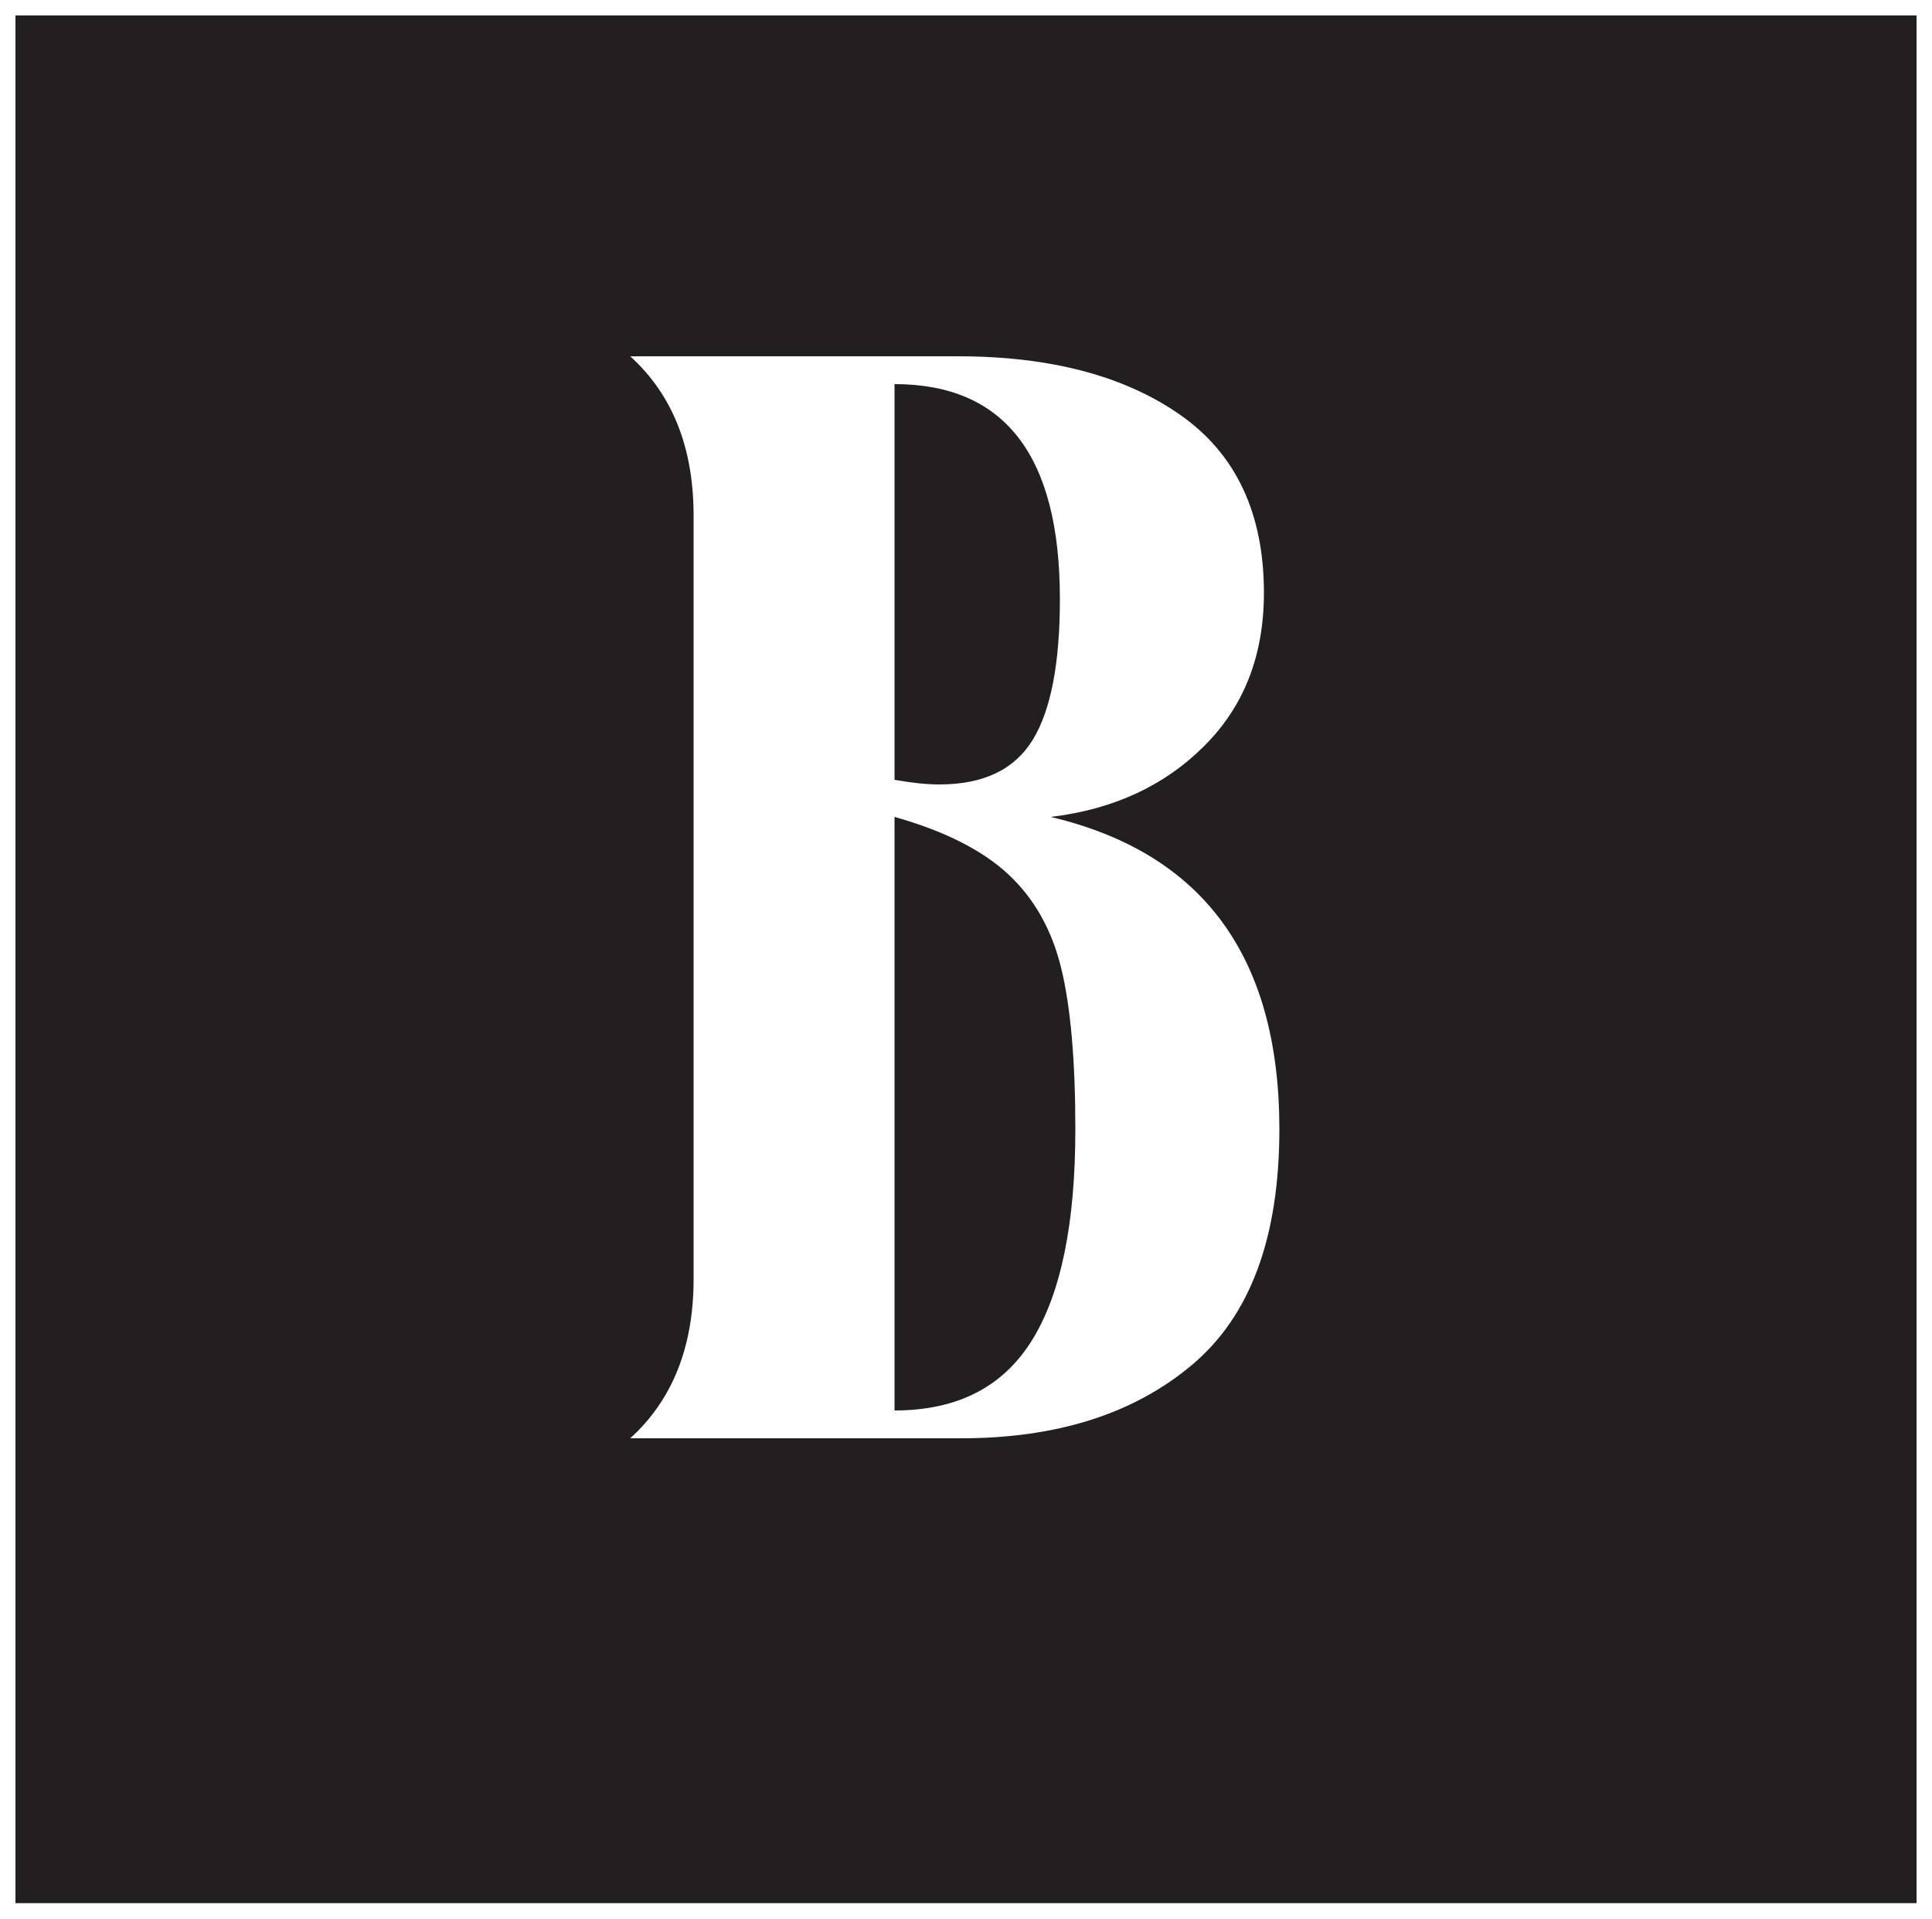
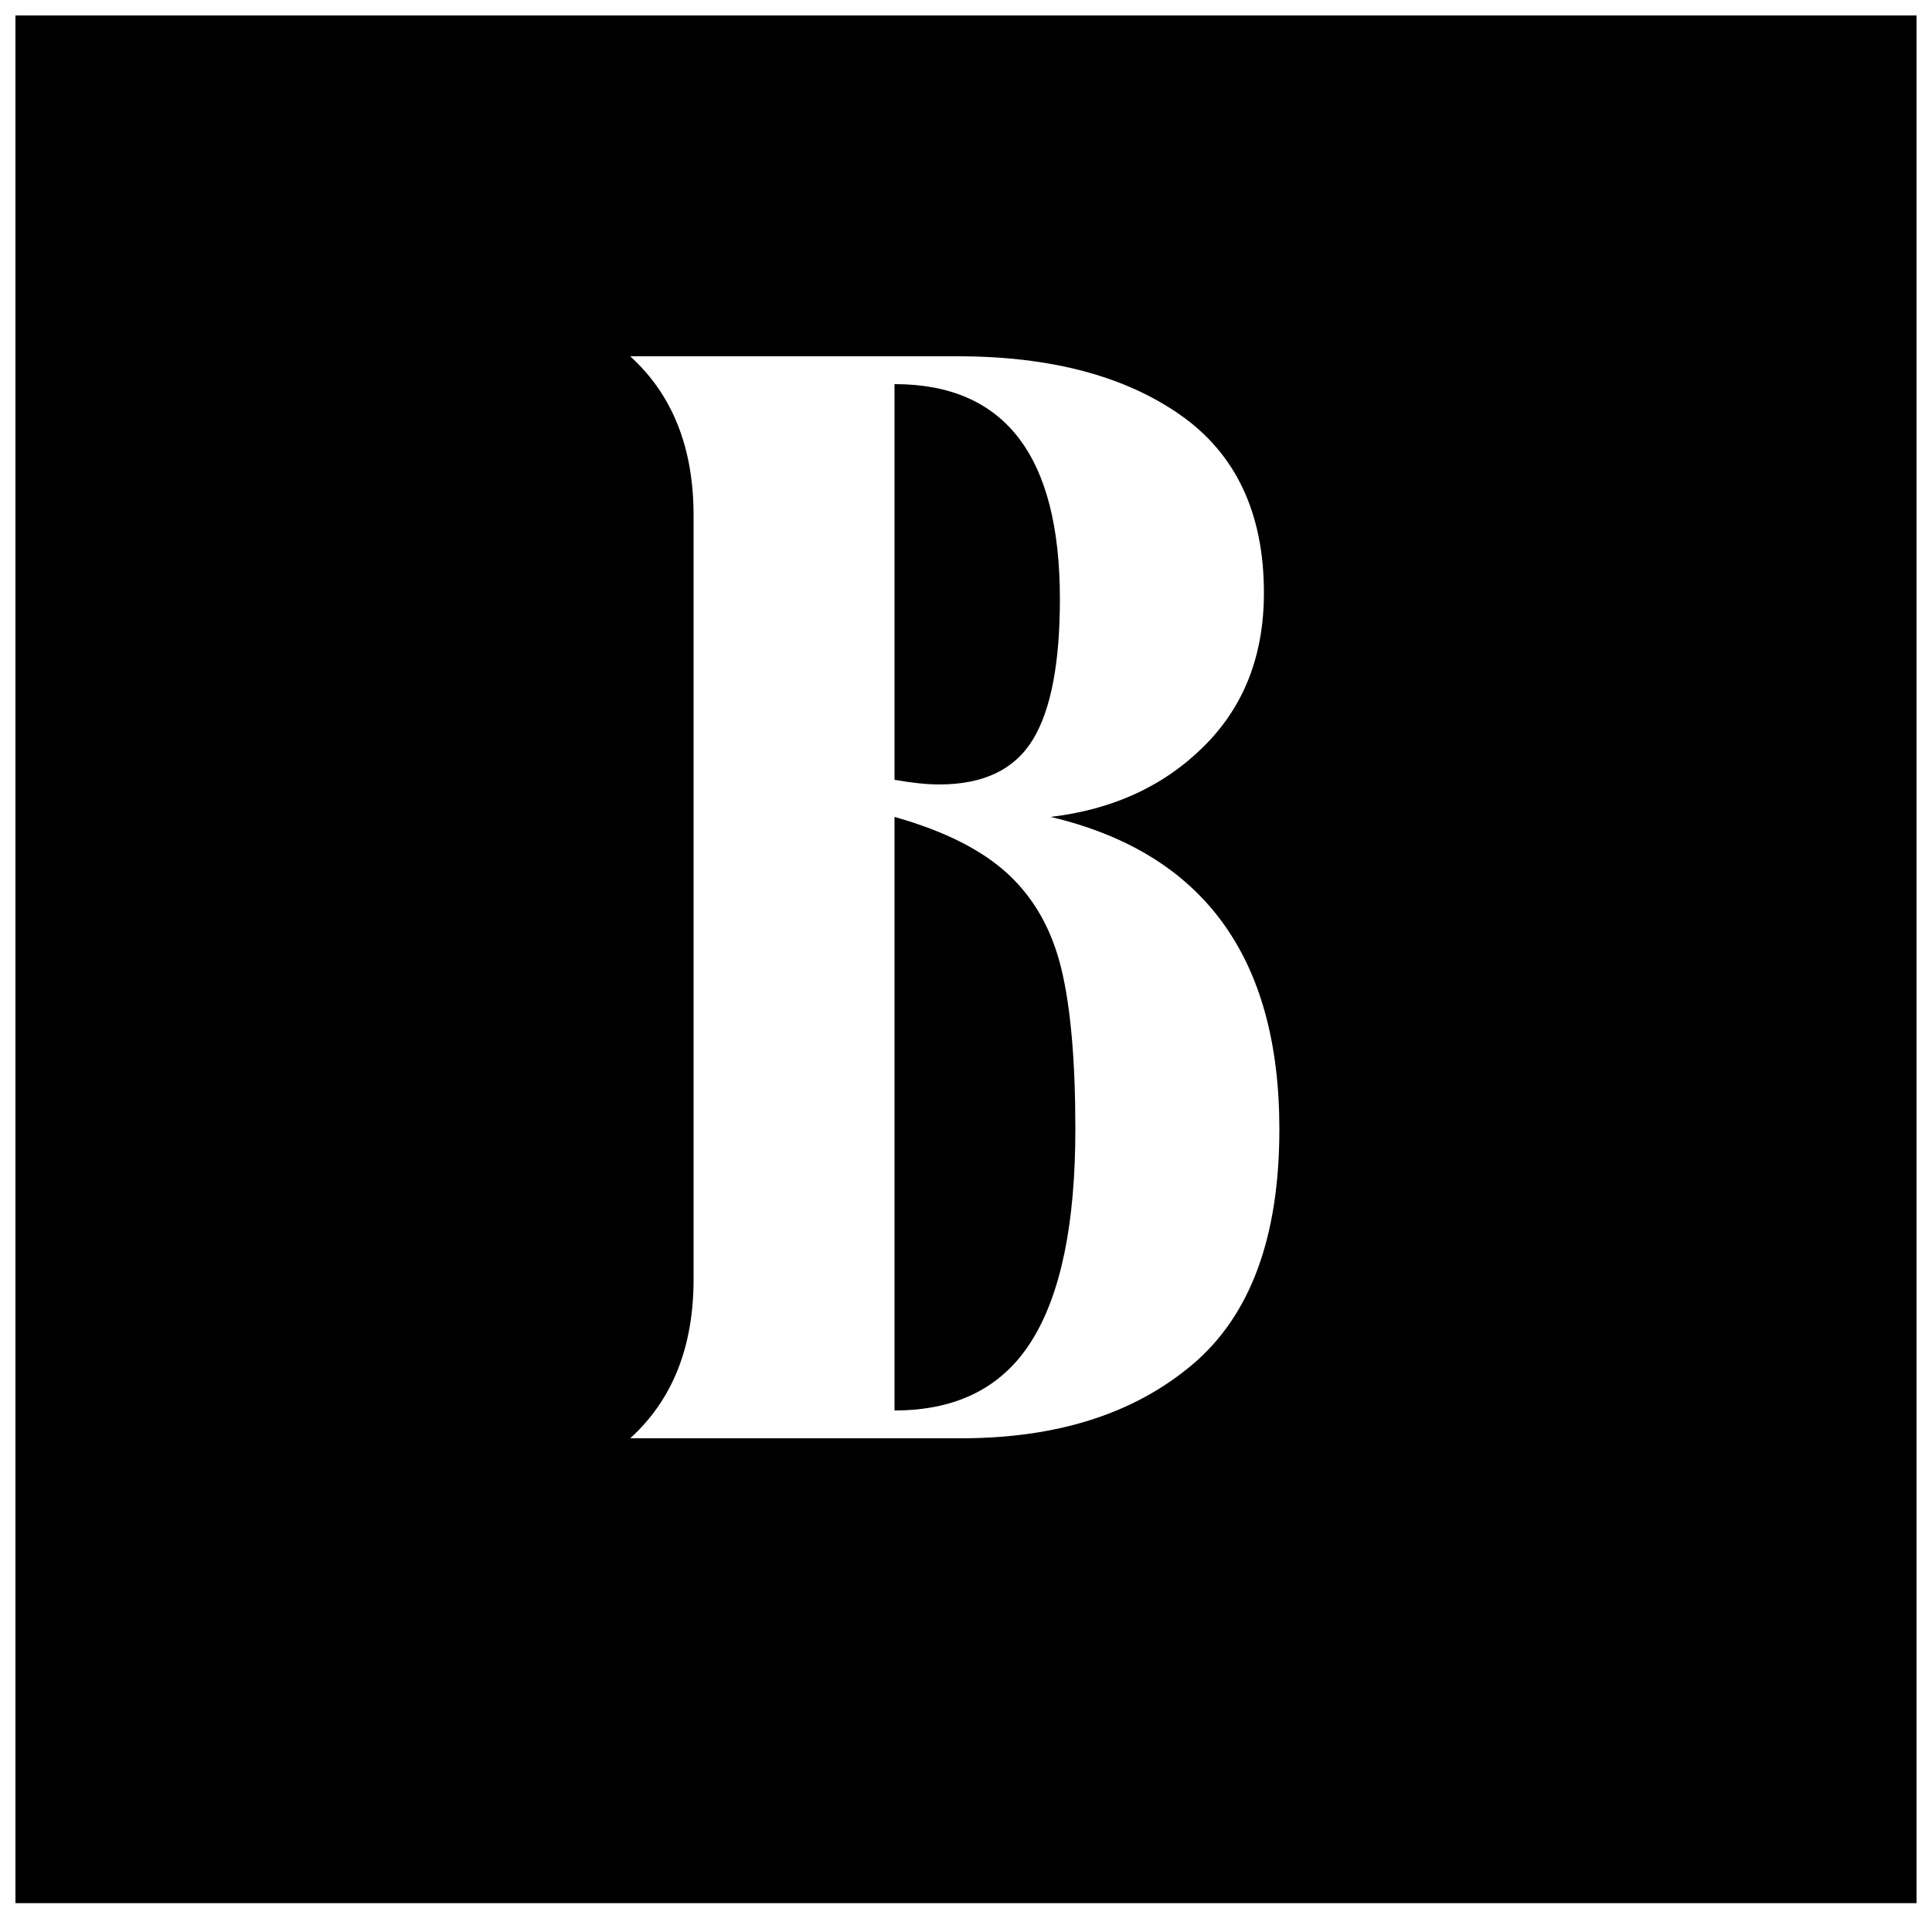
<svg xmlns="http://www.w3.org/2000/svg" version="1.1" x="0px" y="0px" viewBox="0 0 500 496.5" style="enable-background:new 0 0 500 496.5;" xml:space="preserve">
  <style type="text/css">
	.st0{fill:#231F20;stroke:#FFFFFF;stroke-width:8;stroke-miterlimit:10;}
	.st1{stroke:#FFFFFF;stroke-width:8;stroke-miterlimit:10;}
	.st2{fill:#FFFFFF;}
	.st3{fill:#FFFFFF;stroke:#231F20;stroke-width:8;stroke-miterlimit:10;}
	.st4{stroke:#FFFFFF;stroke-width:8.005;stroke-miterlimit:10;}
	.st5{fill:#0AFFCD;}
	.st6{fill:#231F20;}
	.st7{fill:#FFFFFF;stroke:#FFFFFF;stroke-width:8;stroke-miterlimit:10;}
	.st8{fill:#BBBDBF;stroke:#FFFFFF;stroke-width:8;stroke-miterlimit:10;}
	.st9{fill:#BBBDBF;}
	.st10{fill:#0AFFCD;stroke:#FFFFFF;stroke-width:8;stroke-miterlimit:10;}
</style>
  <g id="Layer_1">
-     <rect class="st0" width="500" height="496.5" />
+     <rect class="st1" width="500" height="496.5" />
    <g>
      <path class="st2" d="M331.1,292.2c0,28-7.5,48.3-22.6,61c-15.1,12.7-35,19-59.8,19h-85.6c10.9-9.9,16.4-23.6,16.4-41.2V133.4    c0-17.6-5.5-31.3-16.4-41.2h84.8c24,0,43.2,5.1,57.6,15.2c14.4,10.1,21.6,25.5,21.6,46c0,16.3-5.2,29.5-15.6,39.8    c-10.4,10.3-23.6,16.3-39.6,18.2C311.3,220.7,331.1,247.6,331.1,292.2z M231.5,99.4v102.4c4.5,0.8,8.4,1.2,11.6,1.2    c11.5,0,19.5-3.9,24.2-11.6c4.7-7.7,7-19.9,7-36.4C274.3,117.9,260,99.4,231.5,99.4z M231.5,365c16.3,0,28.1-6.1,35.6-18.2    c7.5-12.1,11.2-30.3,11.2-54.6c0-17.6-1.2-31.4-3.6-41.4c-2.4-10-6.9-18.1-13.6-24.4c-6.7-6.3-16.5-11.3-29.6-15V365z" />
    </g>
  </g>
  <g id="Layer_2">
</g>
</svg>
